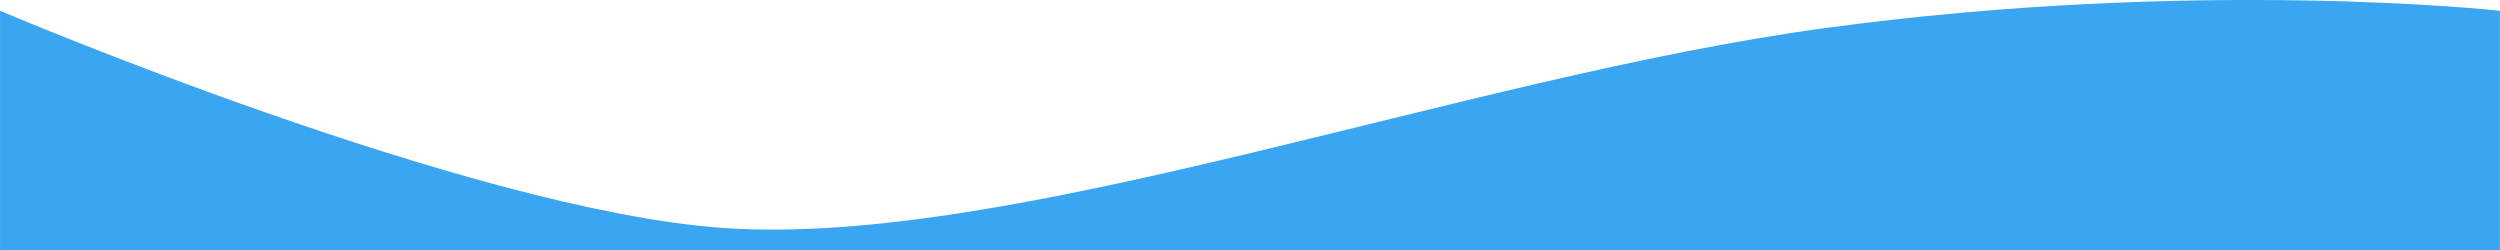
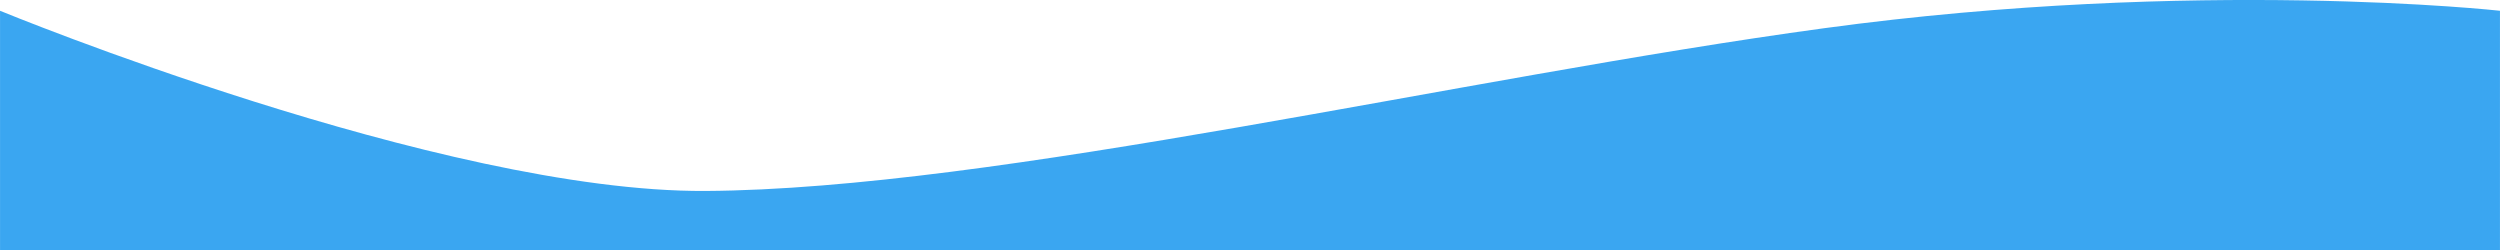
<svg xmlns="http://www.w3.org/2000/svg" width="270" height="27" viewBox="0 0 71.438 7.144" version="1.1" id="svg8">
  <defs id="defs2" />
  <g id="layer1" transform="translate(0,-289.8562)">
-     <path style="fill:#3aa6f1;fill-opacity:1;stroke-width:0.292" d="m 0,290.164 c 0,0 13.425,5.711 20.687,6.208 8.263,0.565 21.077,-4.299 31.433,-5.709 10.69,-1.455 19.317,-0.499 19.317,-0.499 v 6.836 H 0 Z" id="rect8" />
+     <path style="fill:#3aa6f1;fill-opacity:1;stroke-width:0.292" d="m 0,290.164 c 0,0 12.609,5.194 20.158,5.149 8.279,-0.05 21.606,-3.241 31.963,-4.65 10.69,-1.455 19.317,-0.499 19.317,-0.499 v 6.836 H 0 Z" id="rect8" />
  </g>
</svg>
